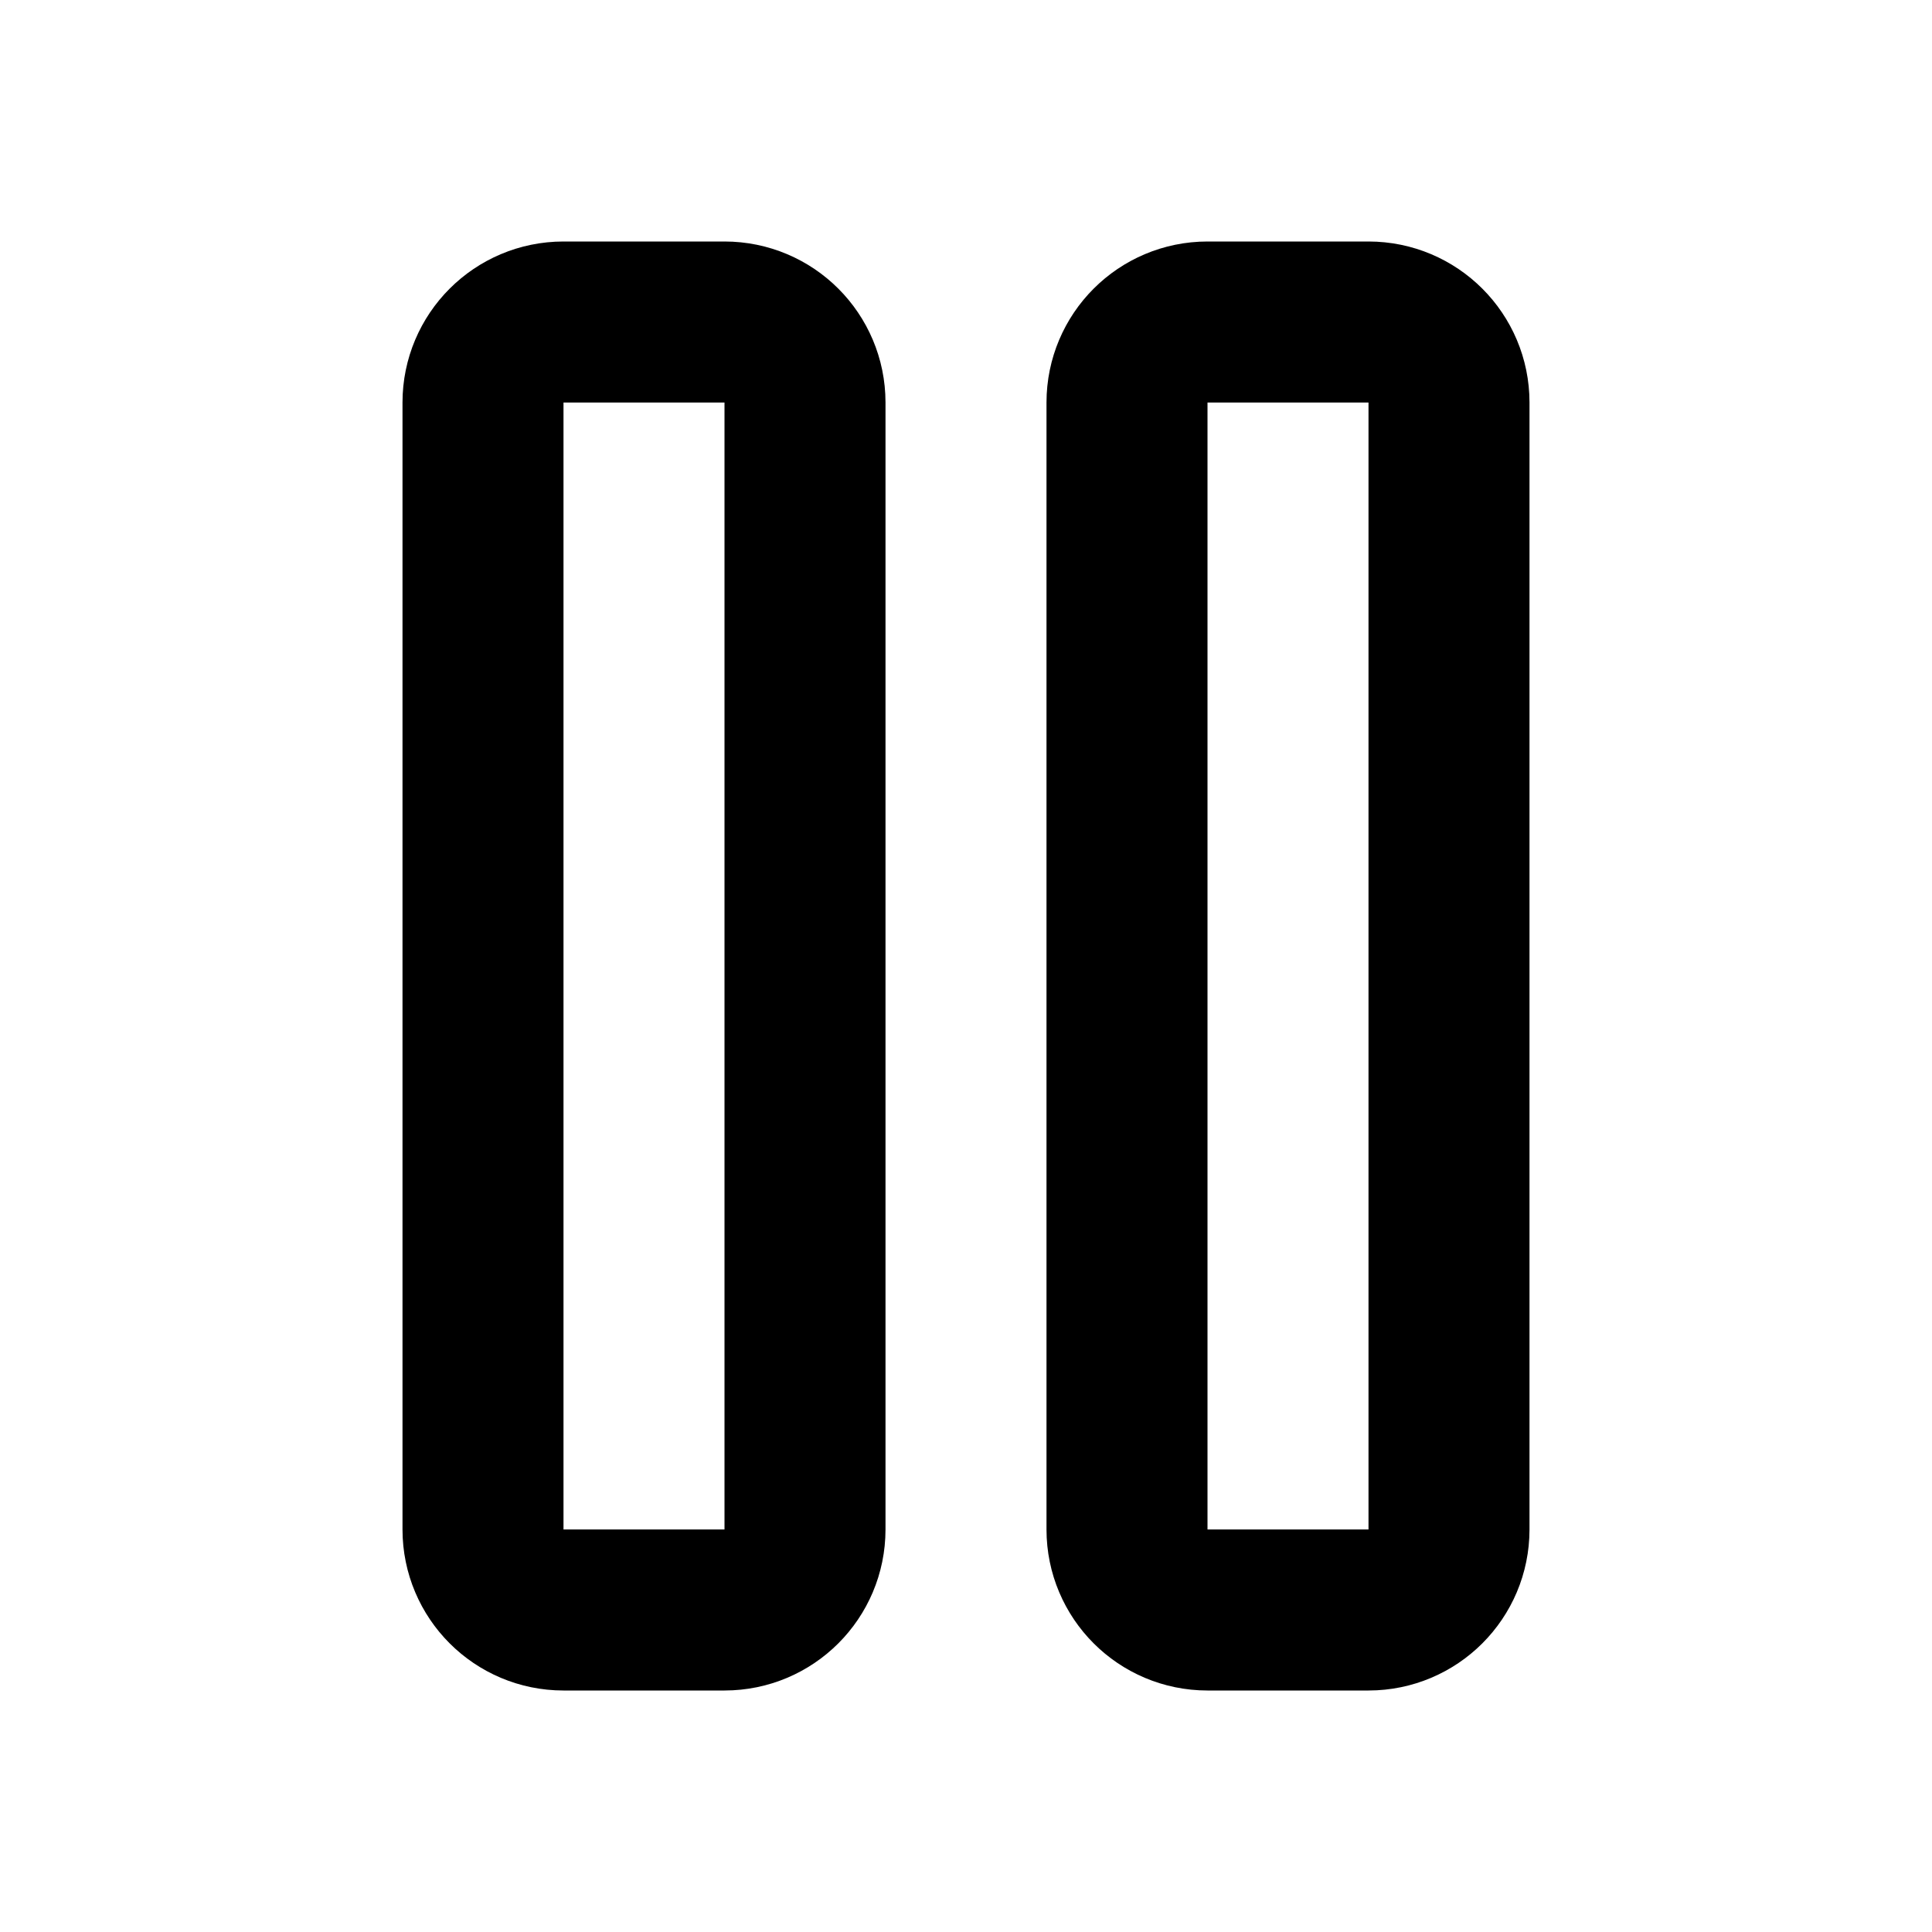
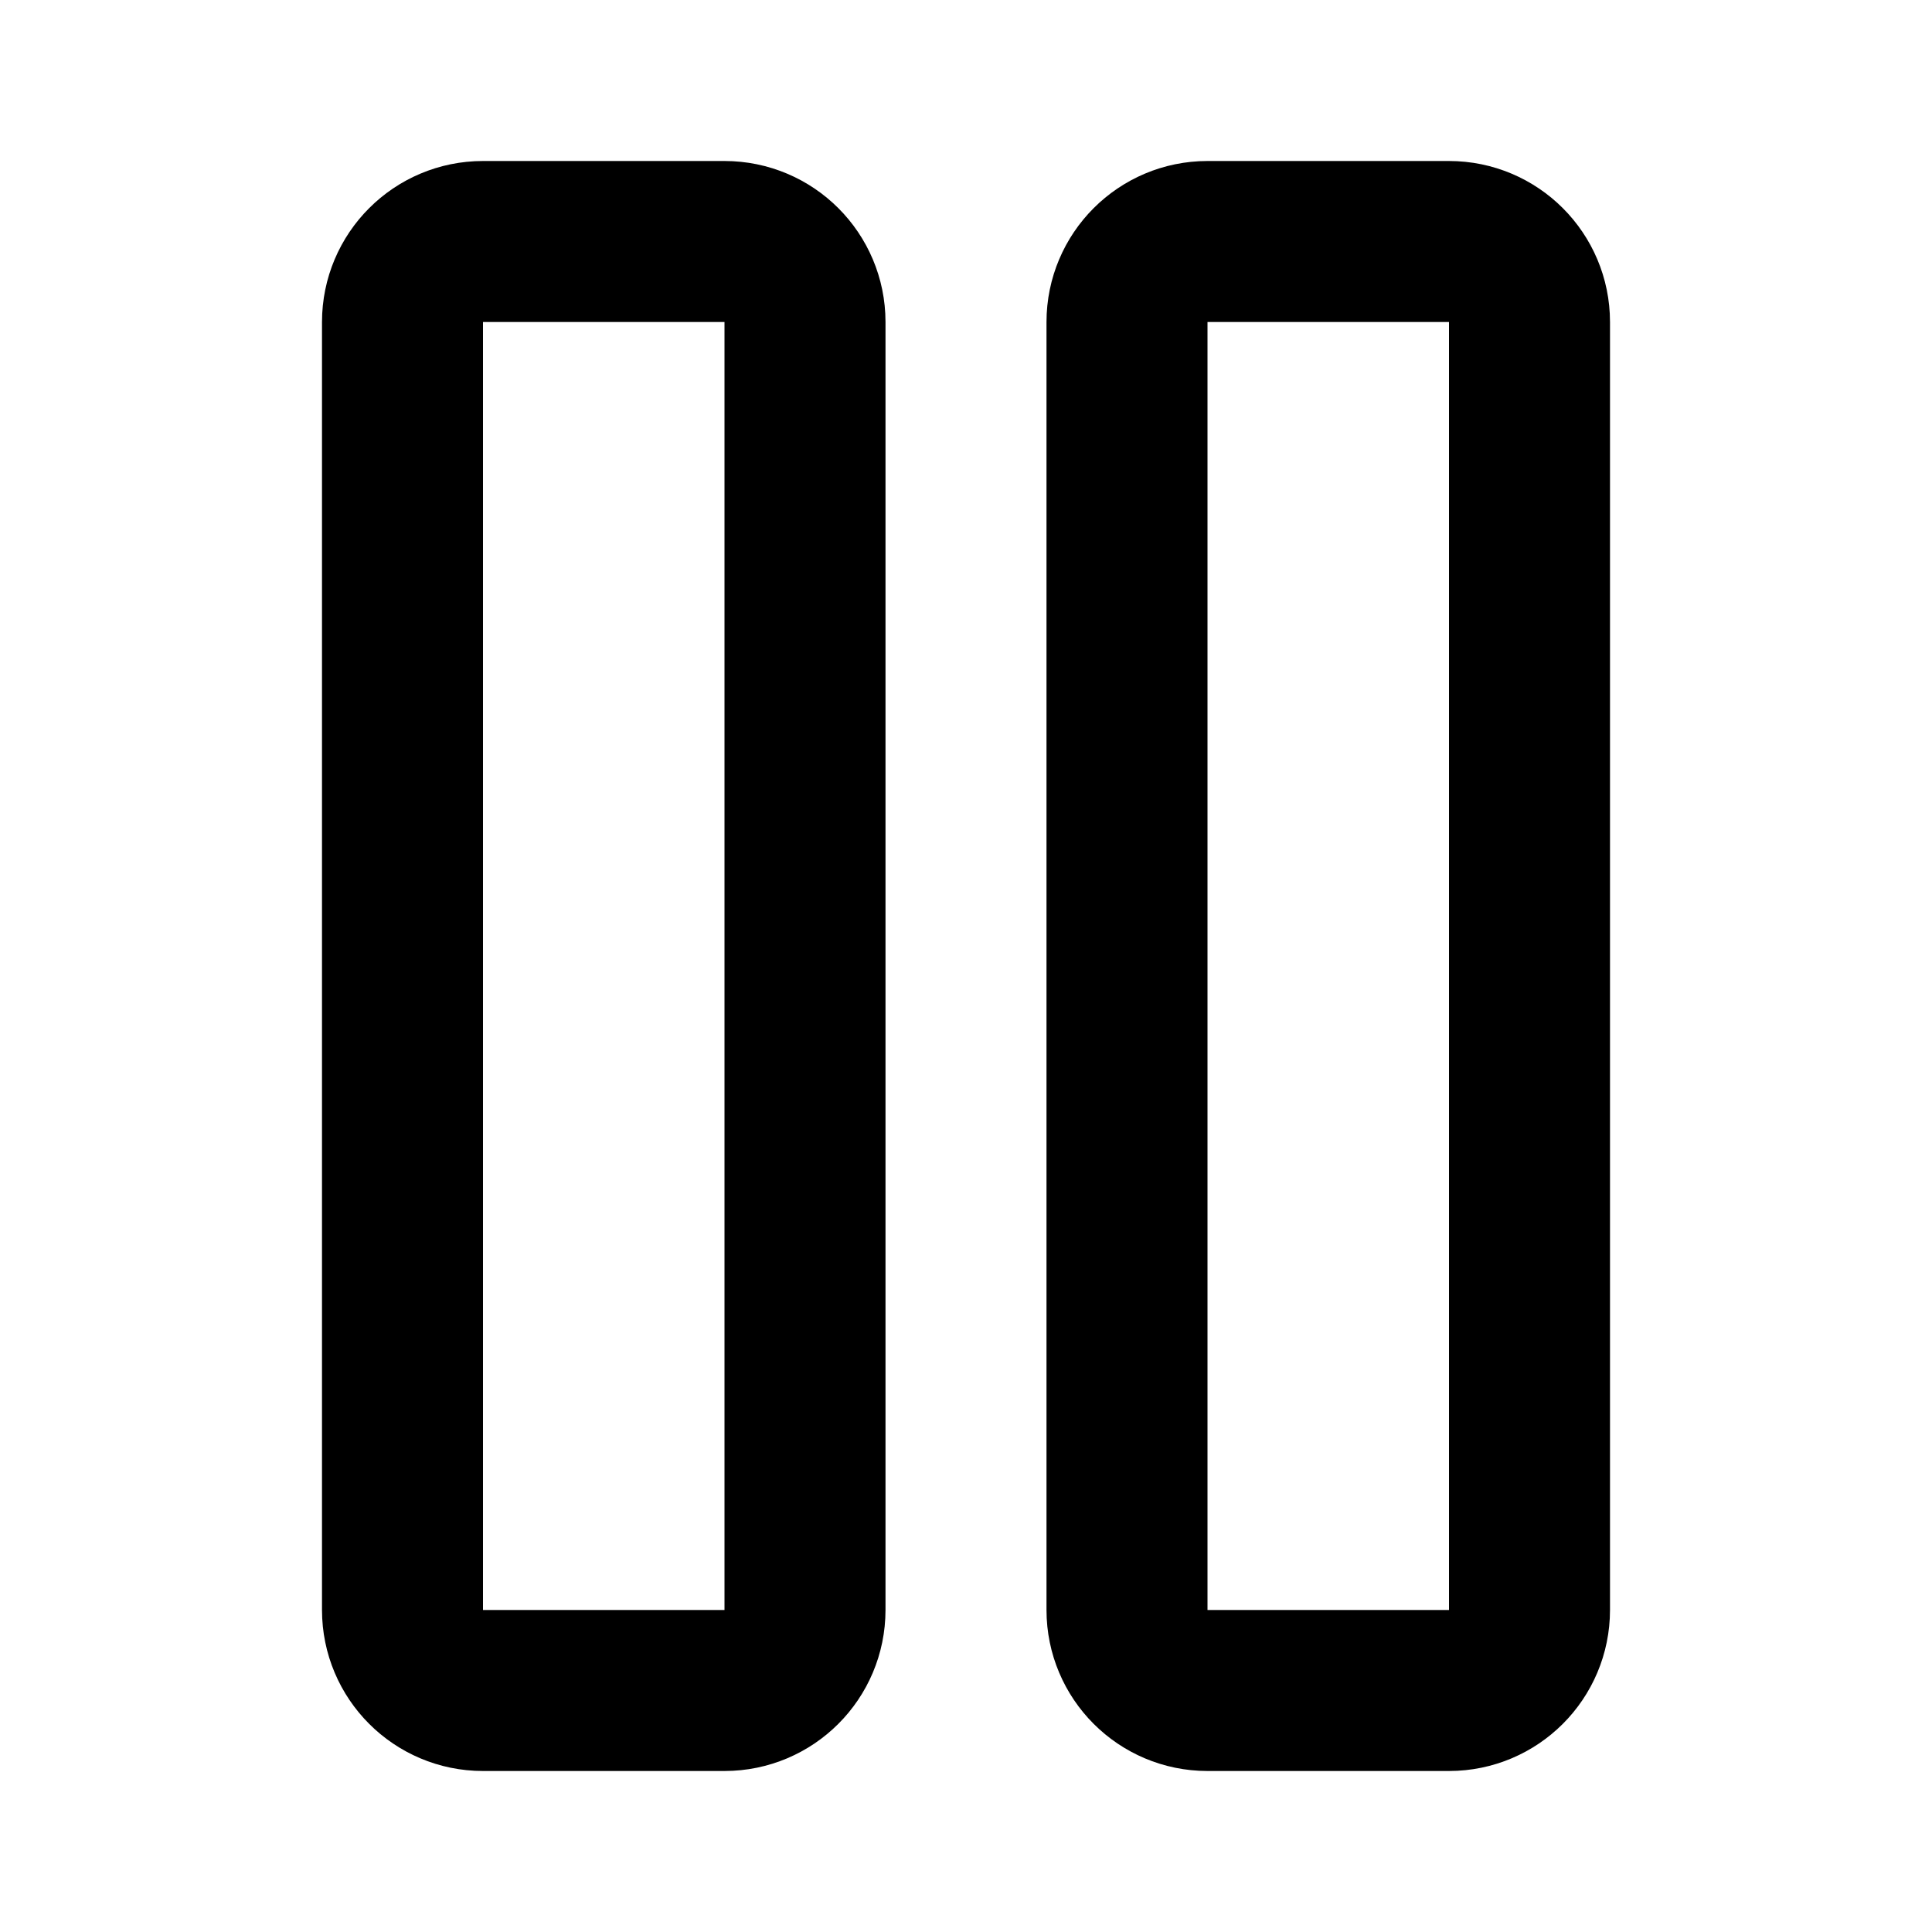
<svg xmlns="http://www.w3.org/2000/svg" width="24" height="24" viewBox="0 0 24 24" fill="none" stroke="currentColor" stroke-width="2" stroke-linecap="round" stroke-linejoin="round">
-   <rect x="14" y="4" width="4" height="16" rx="1" />
-   <rect x="6" y="4" width="4" height="16" rx="1" />
+   <rect x="14" y="3" width="5" height="18" rx="1" />
+   <rect x="5" y="3" width="5" height="18" rx="1" />
</svg>
